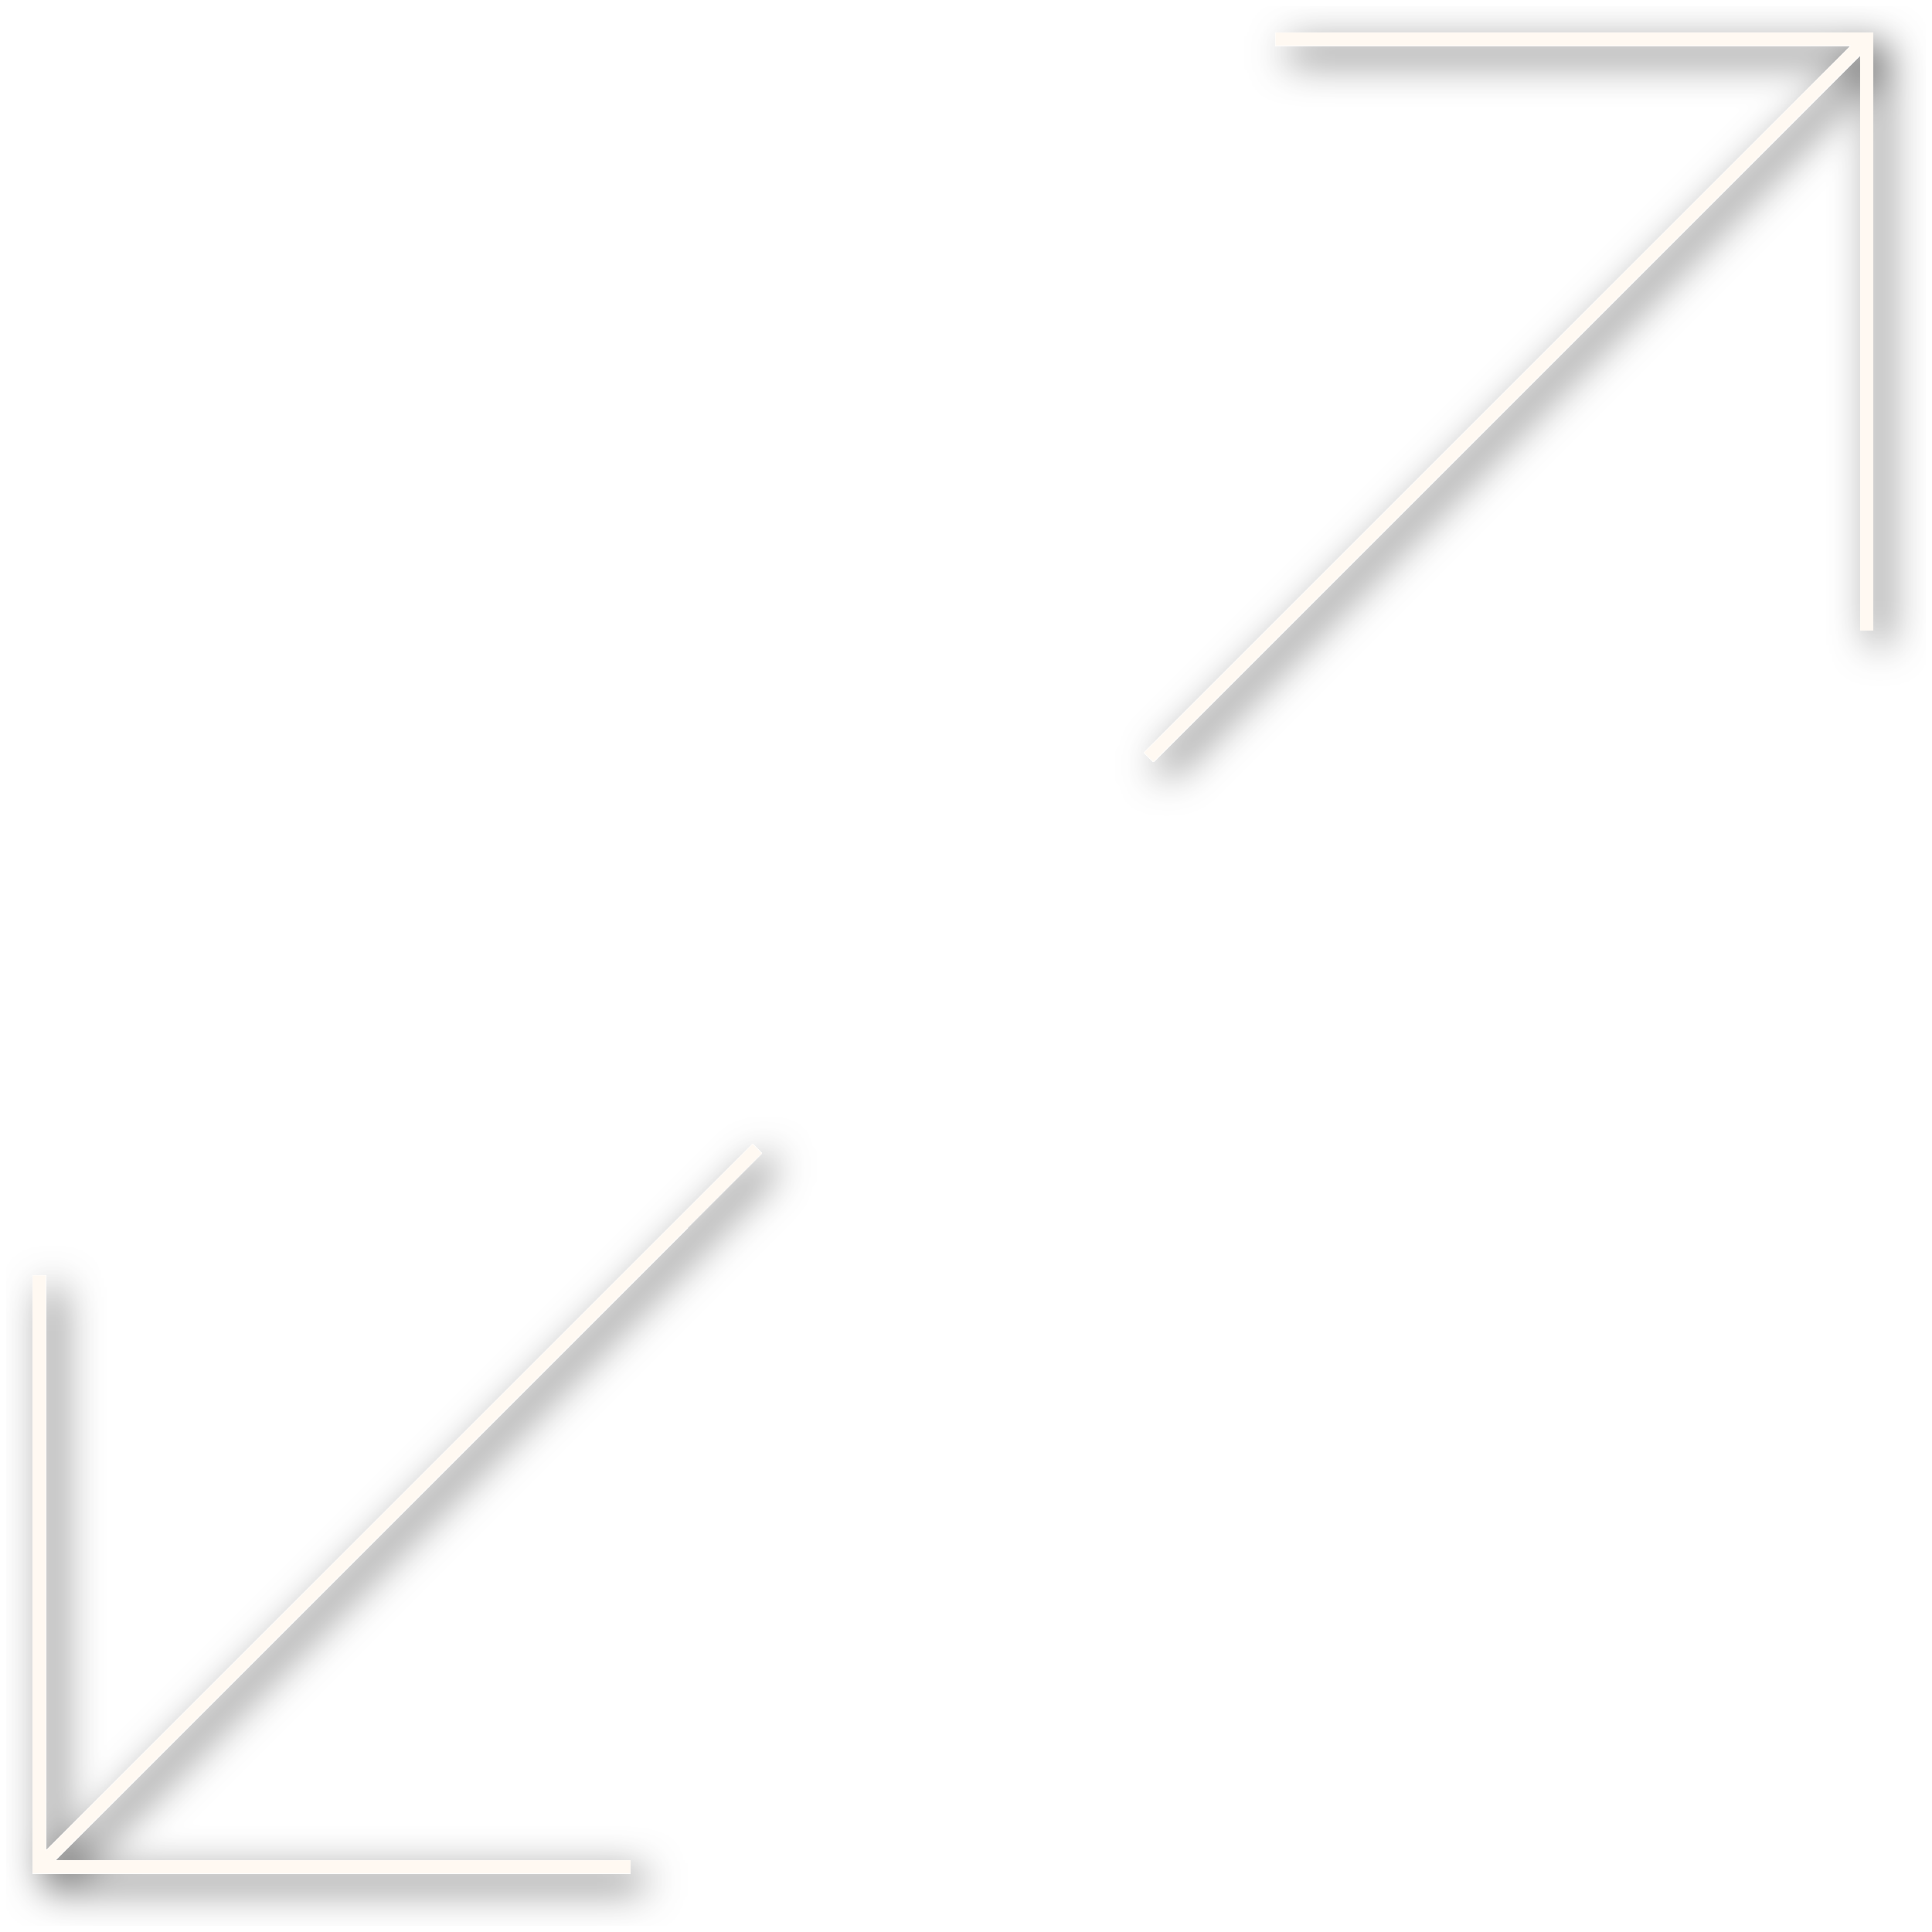
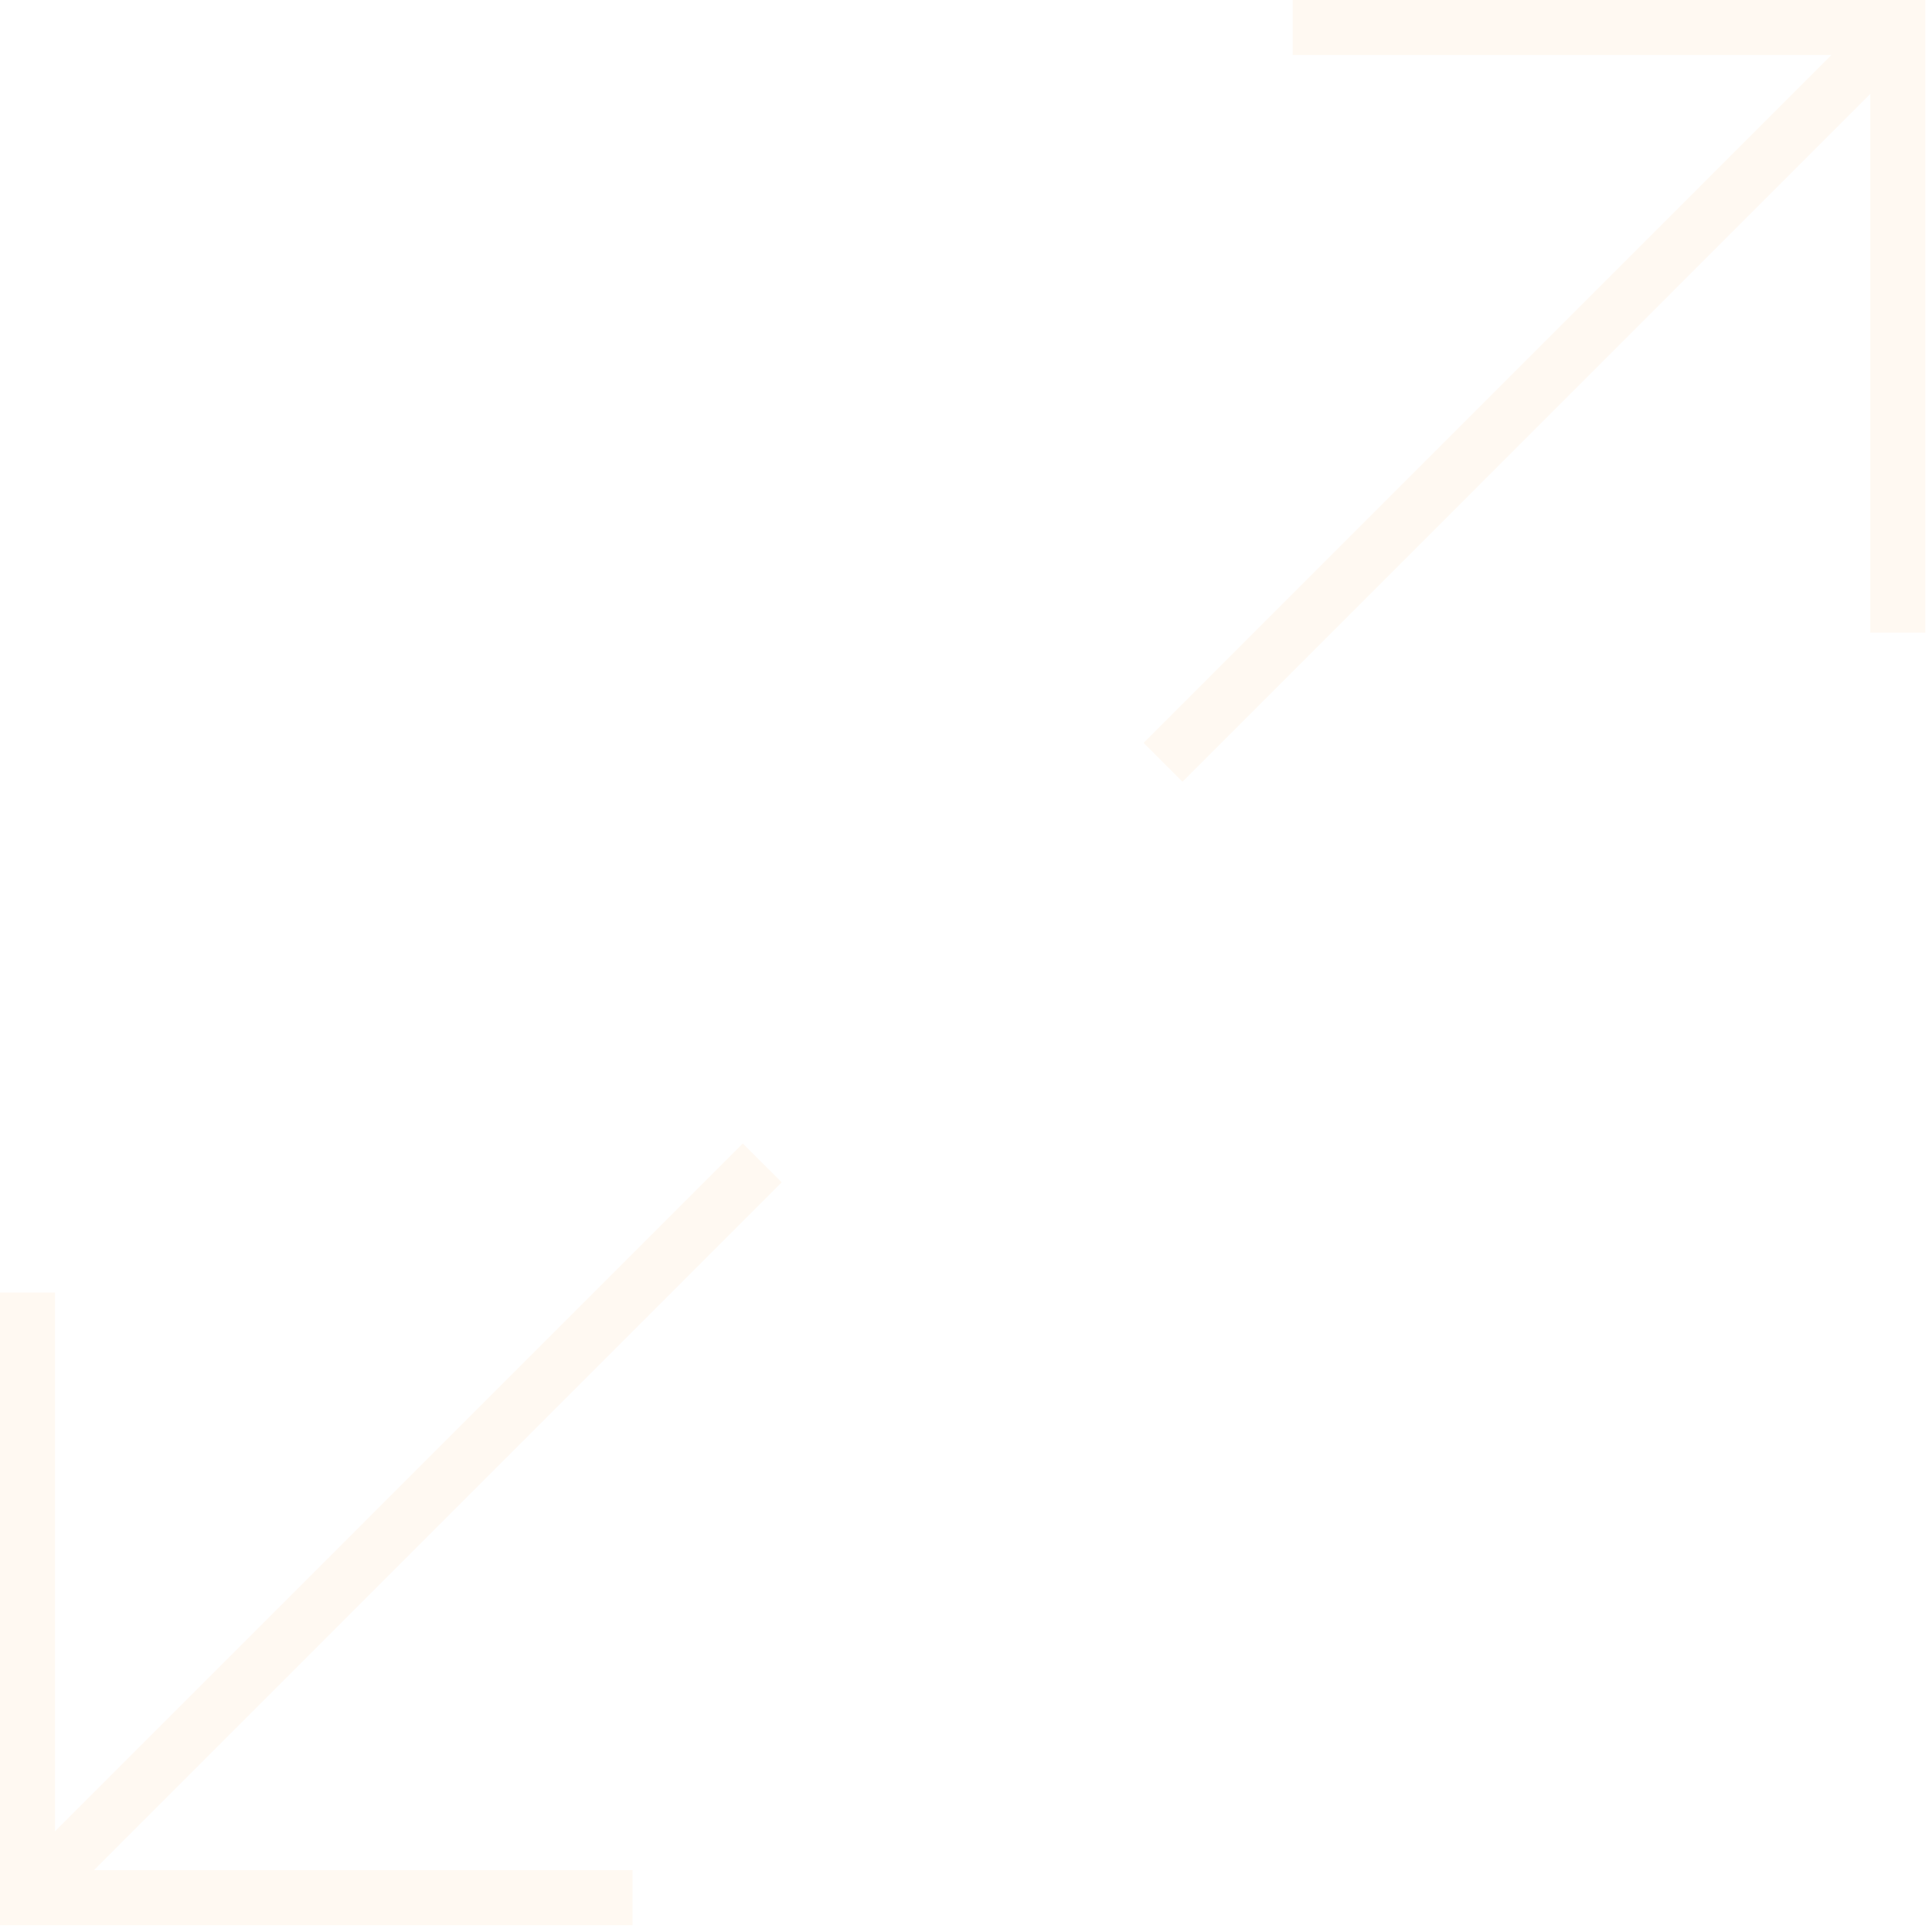
- <svg xmlns="http://www.w3.org/2000/svg" width="148" height="148" viewBox="0 0 148 148" fill="none">
-   <g filter="url(#filter0_d_3003_955)">
-     <path d="M3 97.702L3 143.003H48.294" stroke="#FFF9F2" />
-     <path d="M3 143.003L58 87.995" stroke="#FFF9F2" />
-     <path d="M143 48.299L143 2.998L97.706 2.998" stroke="#FFF9F2" />
-     <path d="M143 2.997L88 58.005" stroke="#FFF9F2" />
-   </g>
-   <defs>
-     <filter id="filter0_d_3003_955" x="0.5" y="0.498" width="147" height="147.005" filterUnits="userSpaceOnUse" color-interpolation-filters="sRGB">
-       <feFlood flood-opacity="0" result="BackgroundImageFix" />
-       <feColorMatrix in="SourceAlpha" type="matrix" values="0 0 0 0 0 0 0 0 0 0 0 0 0 0 0 0 0 0 127 0" result="hardAlpha" />
-       <feOffset dx="1" dy="1" />
-       <feGaussianBlur stdDeviation="1.5" />
-       <feComposite in2="hardAlpha" operator="out" />
-       <feColorMatrix type="matrix" values="0 0 0 0 0 0 0 0 0 0 0 0 0 0 0 0 0 0 0.75 0" />
-       <feBlend mode="normal" in2="BackgroundImageFix" result="effect1_dropShadow_3003_955" />
-       <feBlend mode="normal" in="SourceGraphic" in2="effect1_dropShadow_3003_955" result="shape" />
-     </filter>
-   </defs>
+ <svg xmlns="http://www.w3.org/2000/svg" width="280" height="281" viewBox="0 0 280 281" fill="none">
+   <path d="M4 187.998L4 276.011H91.999" stroke="#FFF9F2" stroke-width="8" />
+   <path d="M4 276.011L110.856 169.139" stroke="#FFF9F2" stroke-width="8" />
+   <path d="M276 92.014L276 4.001L188.001 4.001" stroke="#FFF9F2" stroke-width="8" />
+   <path d="M276 3.999L169.144 110.872" stroke="#FFF9F2" stroke-width="8" />
</svg>
